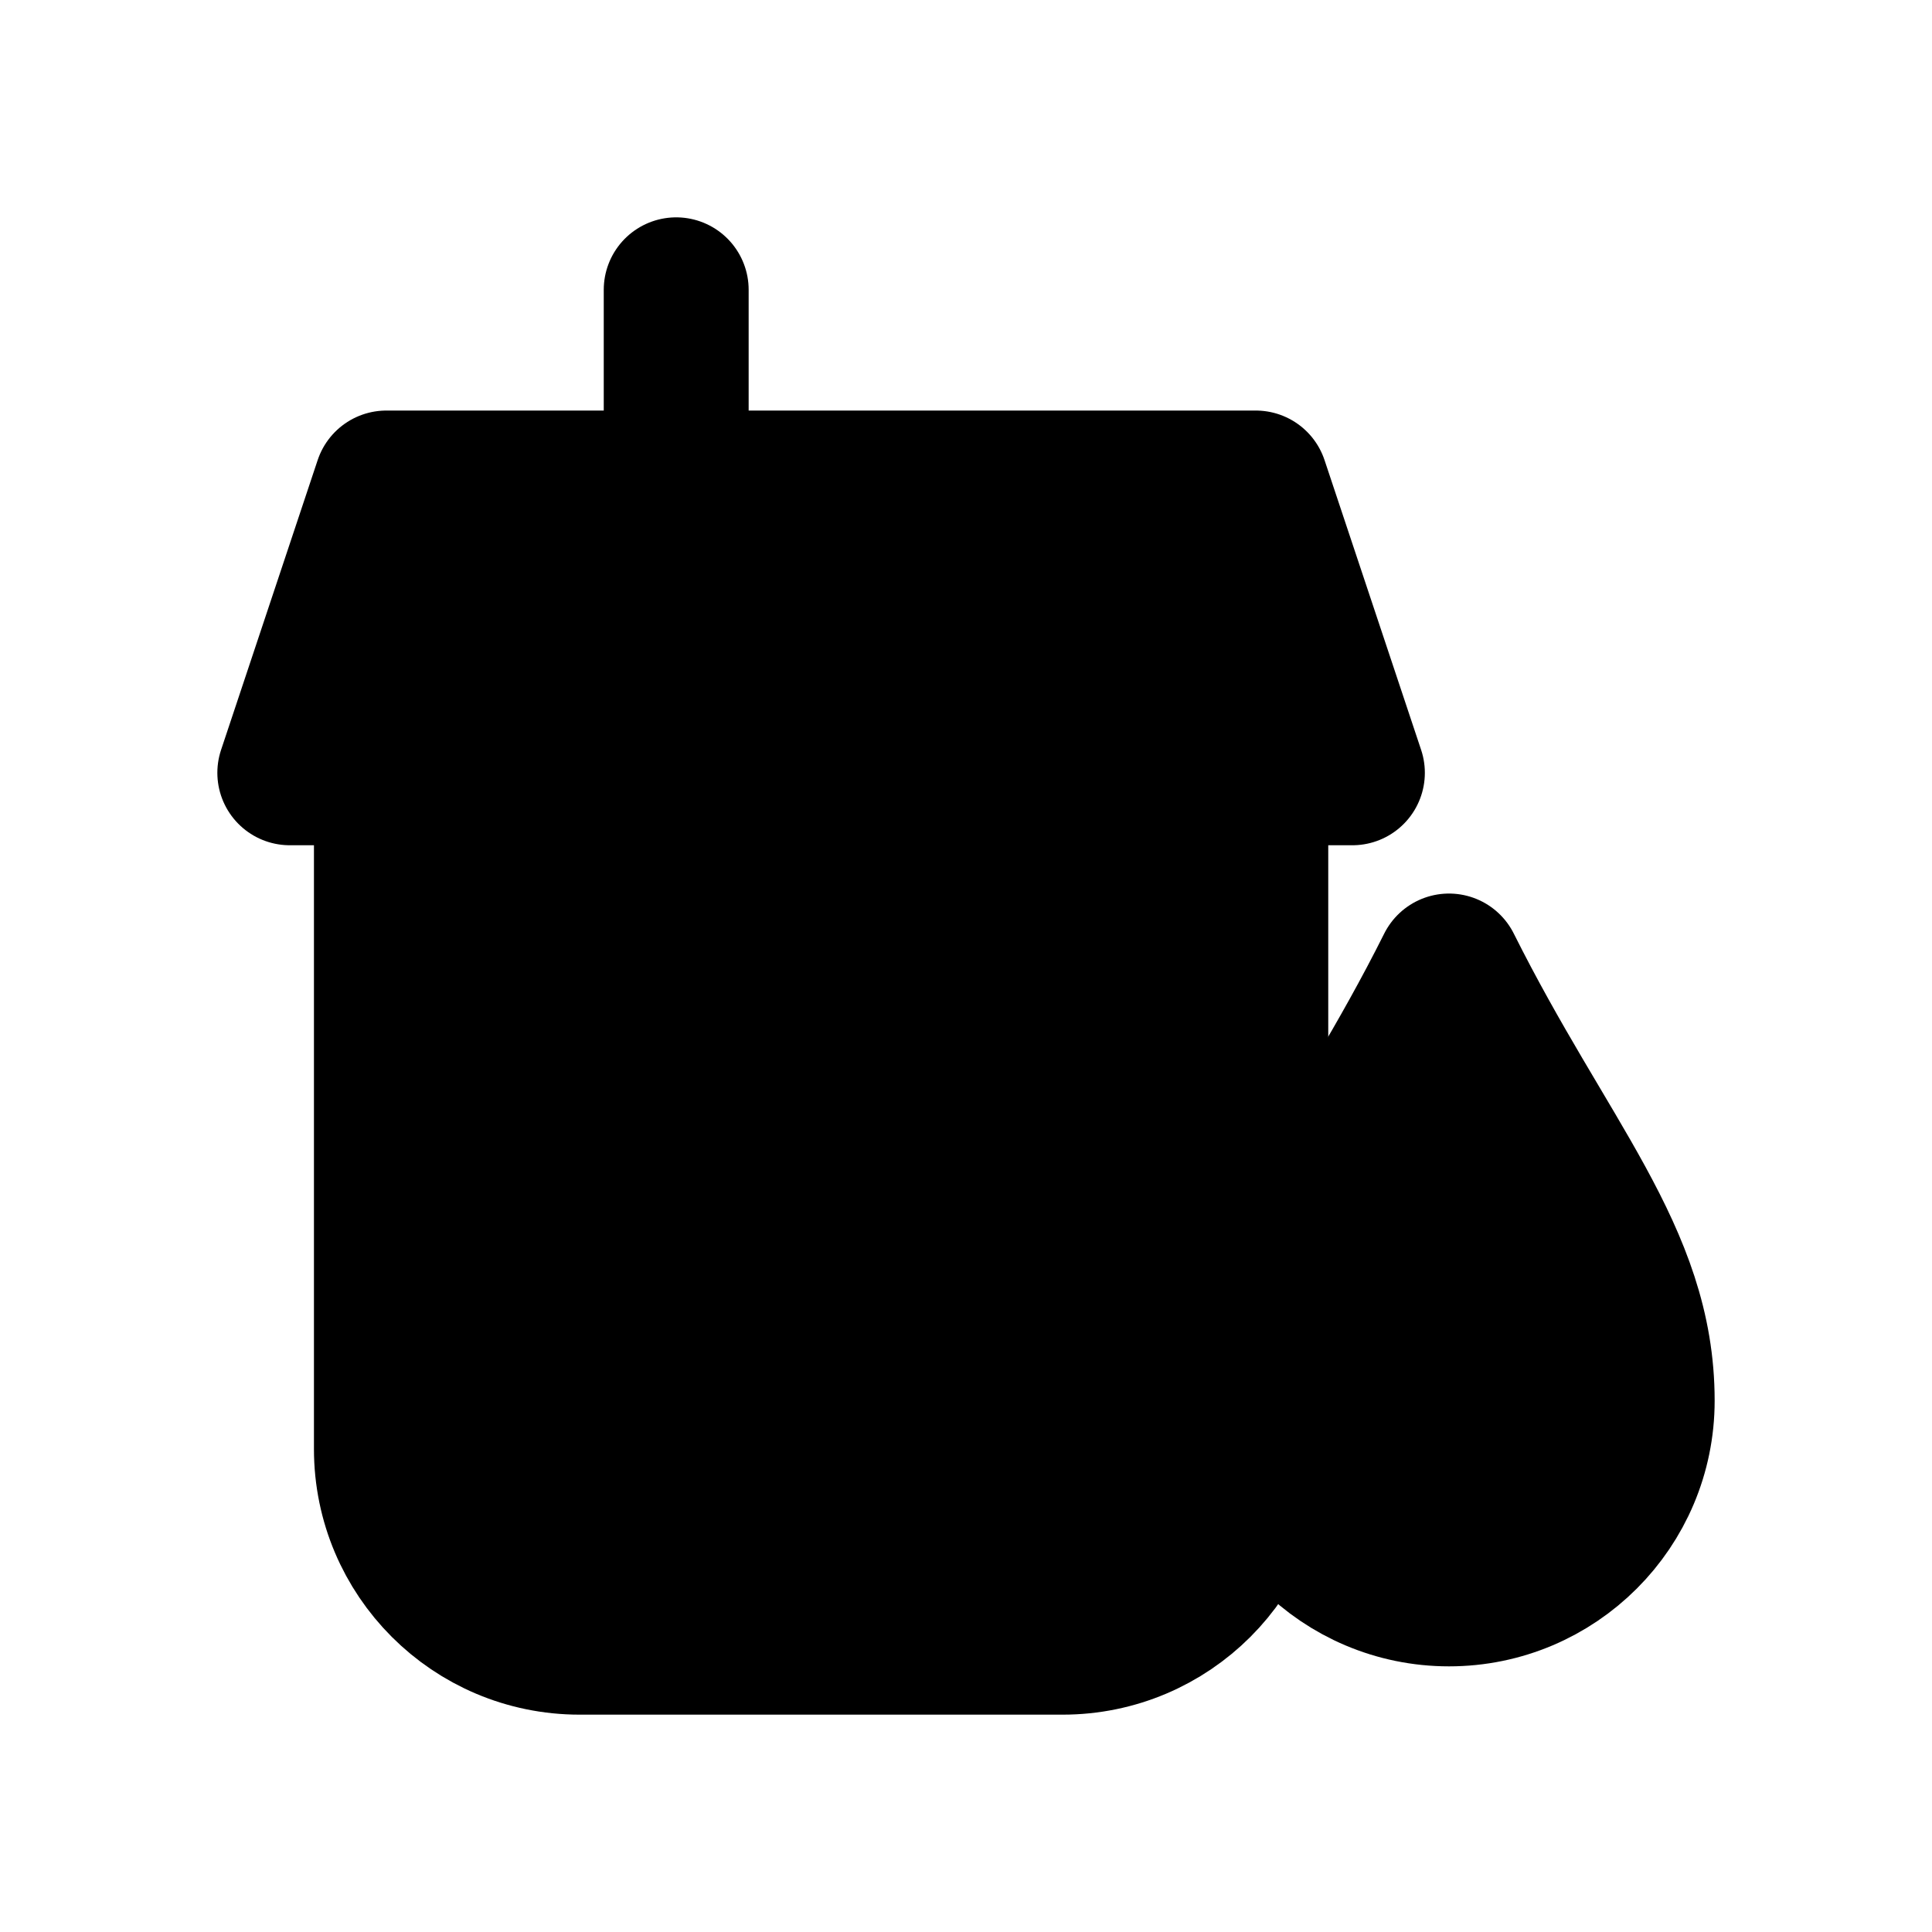
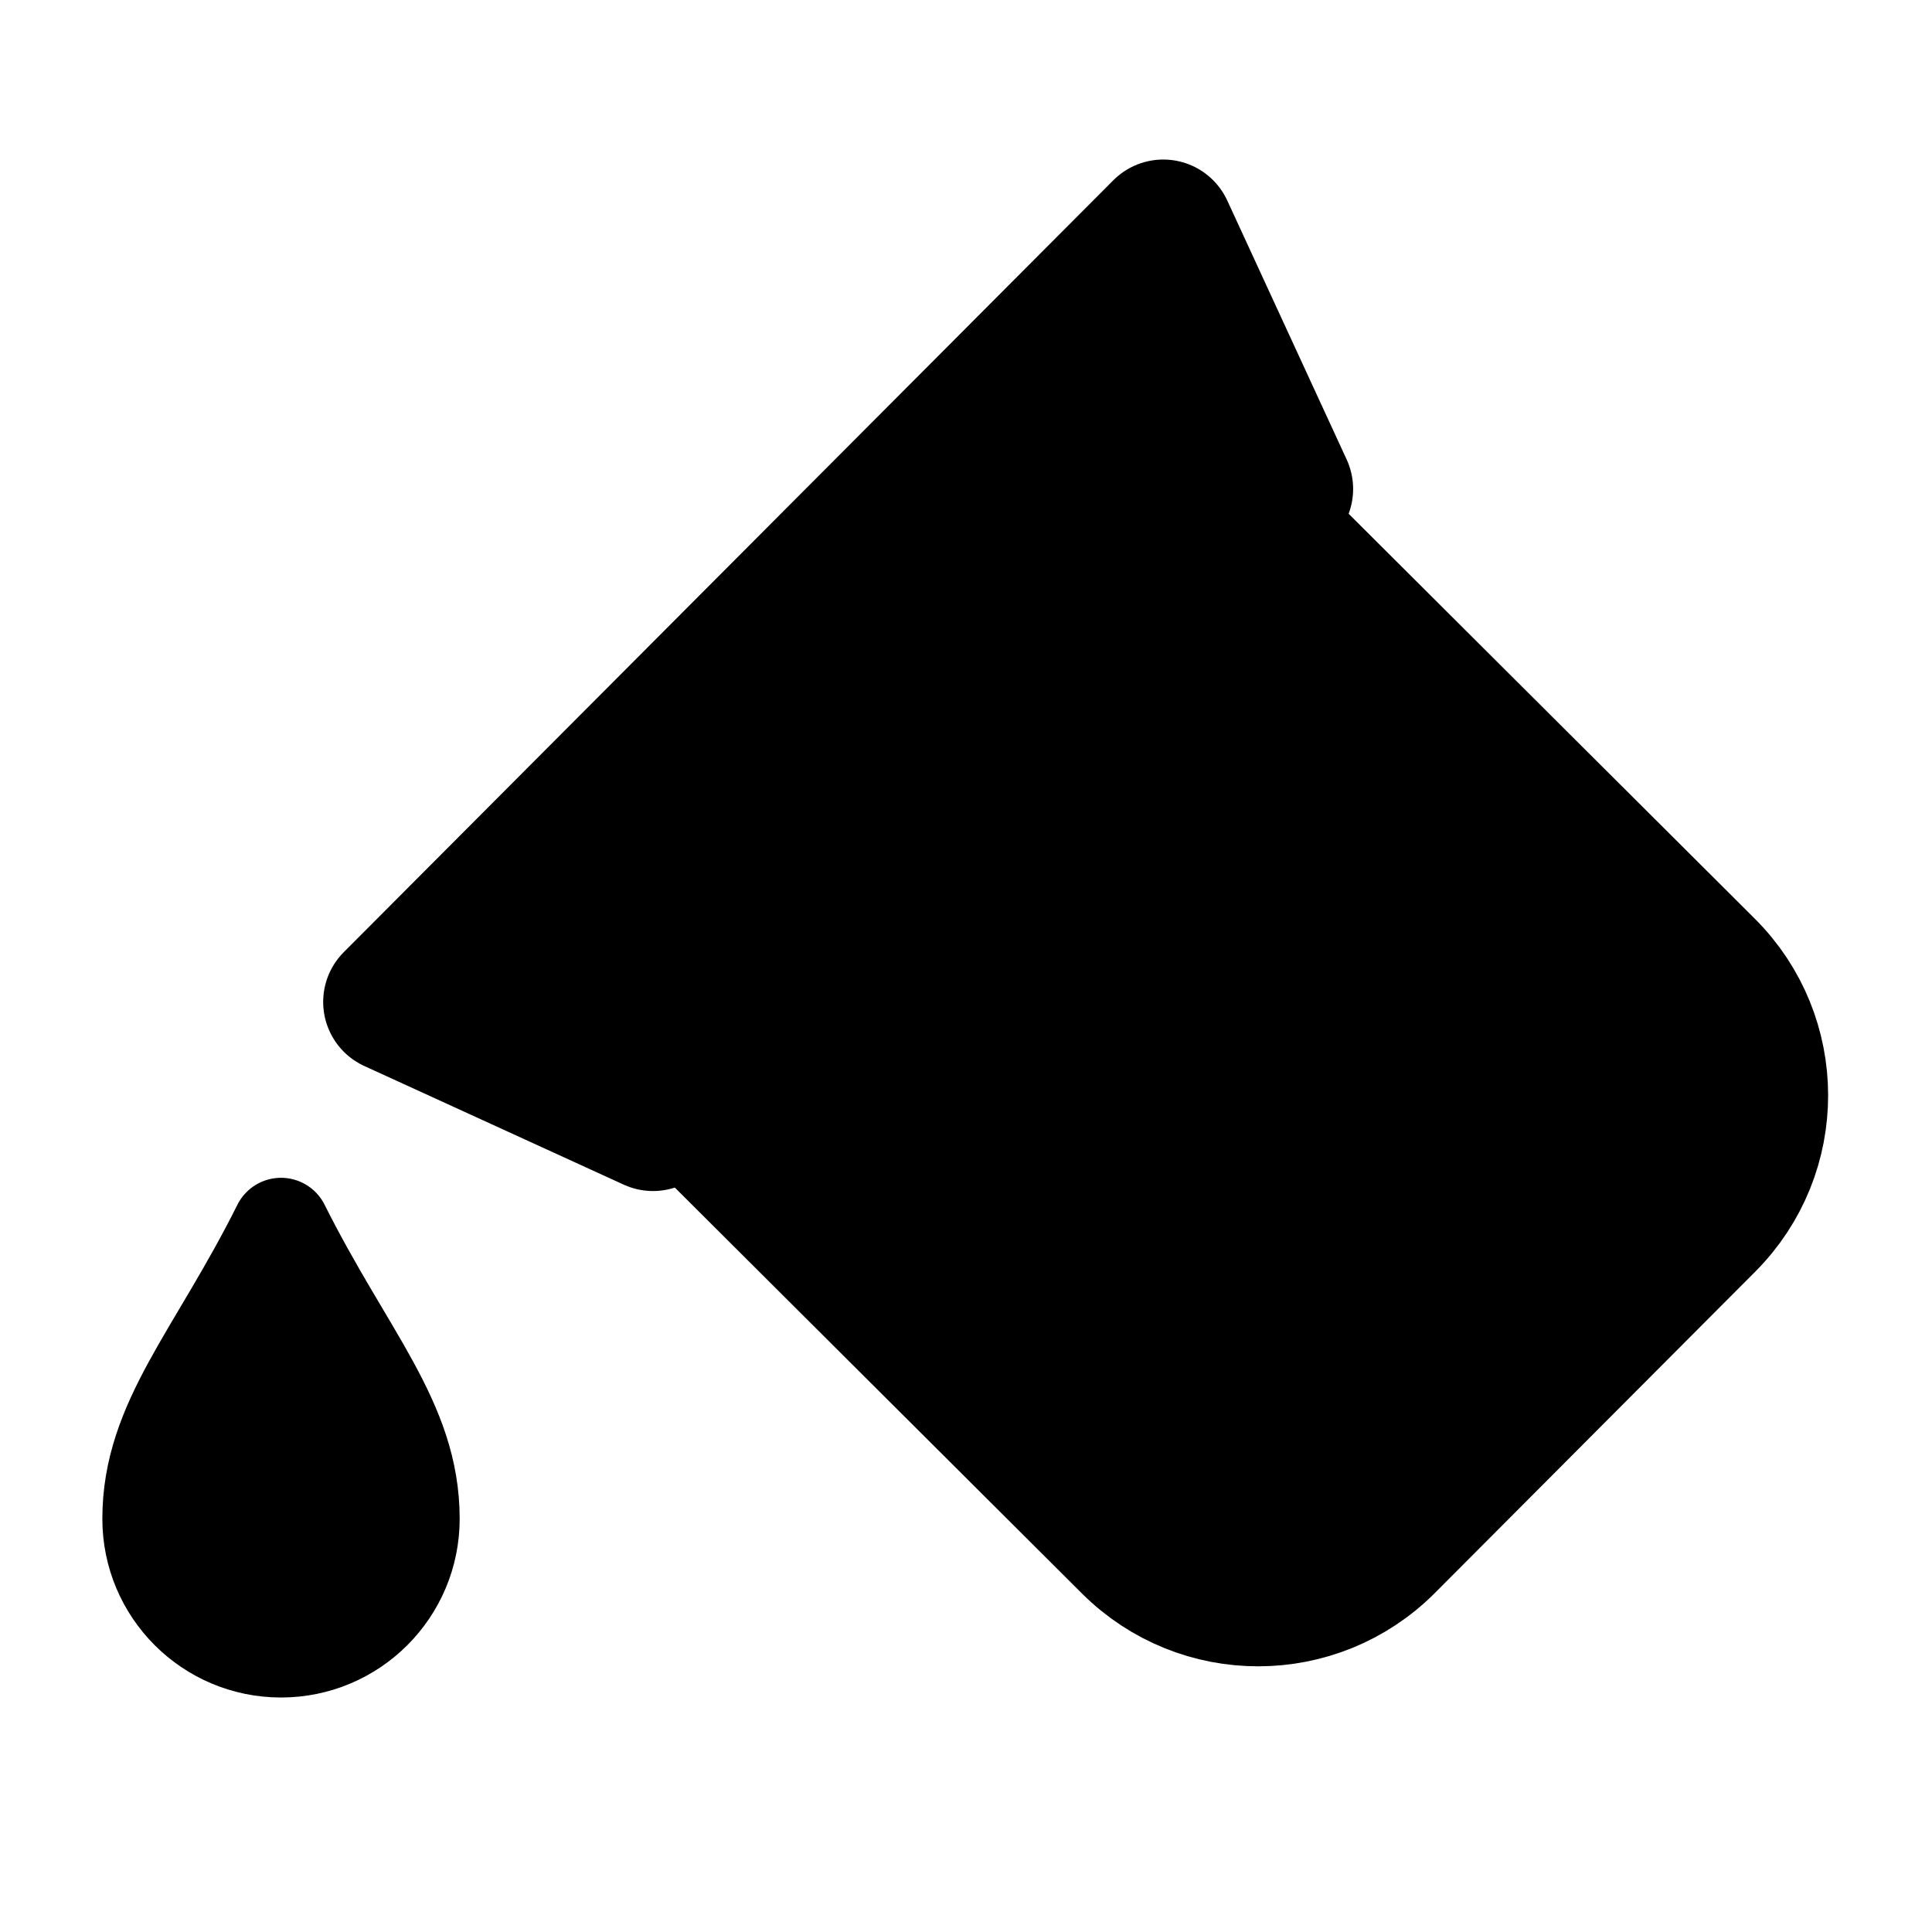
- <svg xmlns="http://www.w3.org/2000/svg" viewBox="0 0 20 20" fill="#000" stroke="#000" stroke-width="1.5" stroke-linecap="round" stroke-linejoin="round">
-   <path d="M4 8h9v7a2 2 0 01-2 2H6a2 2 0 01-2-2V8z" />
-   <path d="M3 8h11l-1-3H4L3 8z" />
-   <path d="M7 5V3" />
-   <path d="M15 10c1 2 2 3 2 4.5a2 2 0 01-4 0c0-1.5 1-2.5 2-4.5z" />
+ <svg xmlns="http://www.w3.org/2000/svg" viewBox="0 0 20 20" fill="#000" stroke="#000" stroke-width="1.5" stroke-linecap="round" stroke-linejoin="round" version="1.1" id="svg4">
+   <defs id="defs4" />
+   <path d="M 7.041,11.354 13.011,5.366 17.668,10.009 a 1.879,1.879 0 0 1 0.004,2.657 l -3.317,3.327 a 1.879,1.879 0 0 1 -2.657,0.004 z" id="path1" style="stroke-width:1.409" />
+   <path d="M 12.042,2.381 4.075,10.372 6.76,11.6 13.278,5.062 Z" id="path2" style="stroke-width:1.459" />
+   <path d="m 2.909,12.697 c 0.673,1.345 1.345,2.018 1.345,3.026 a 1.345,1.345 0 0 1 -2.69,0 c 0,-1.009 0.673,-1.681 1.345,-3.026 z" id="path4" style="stroke-width:1.009" />
</svg>
